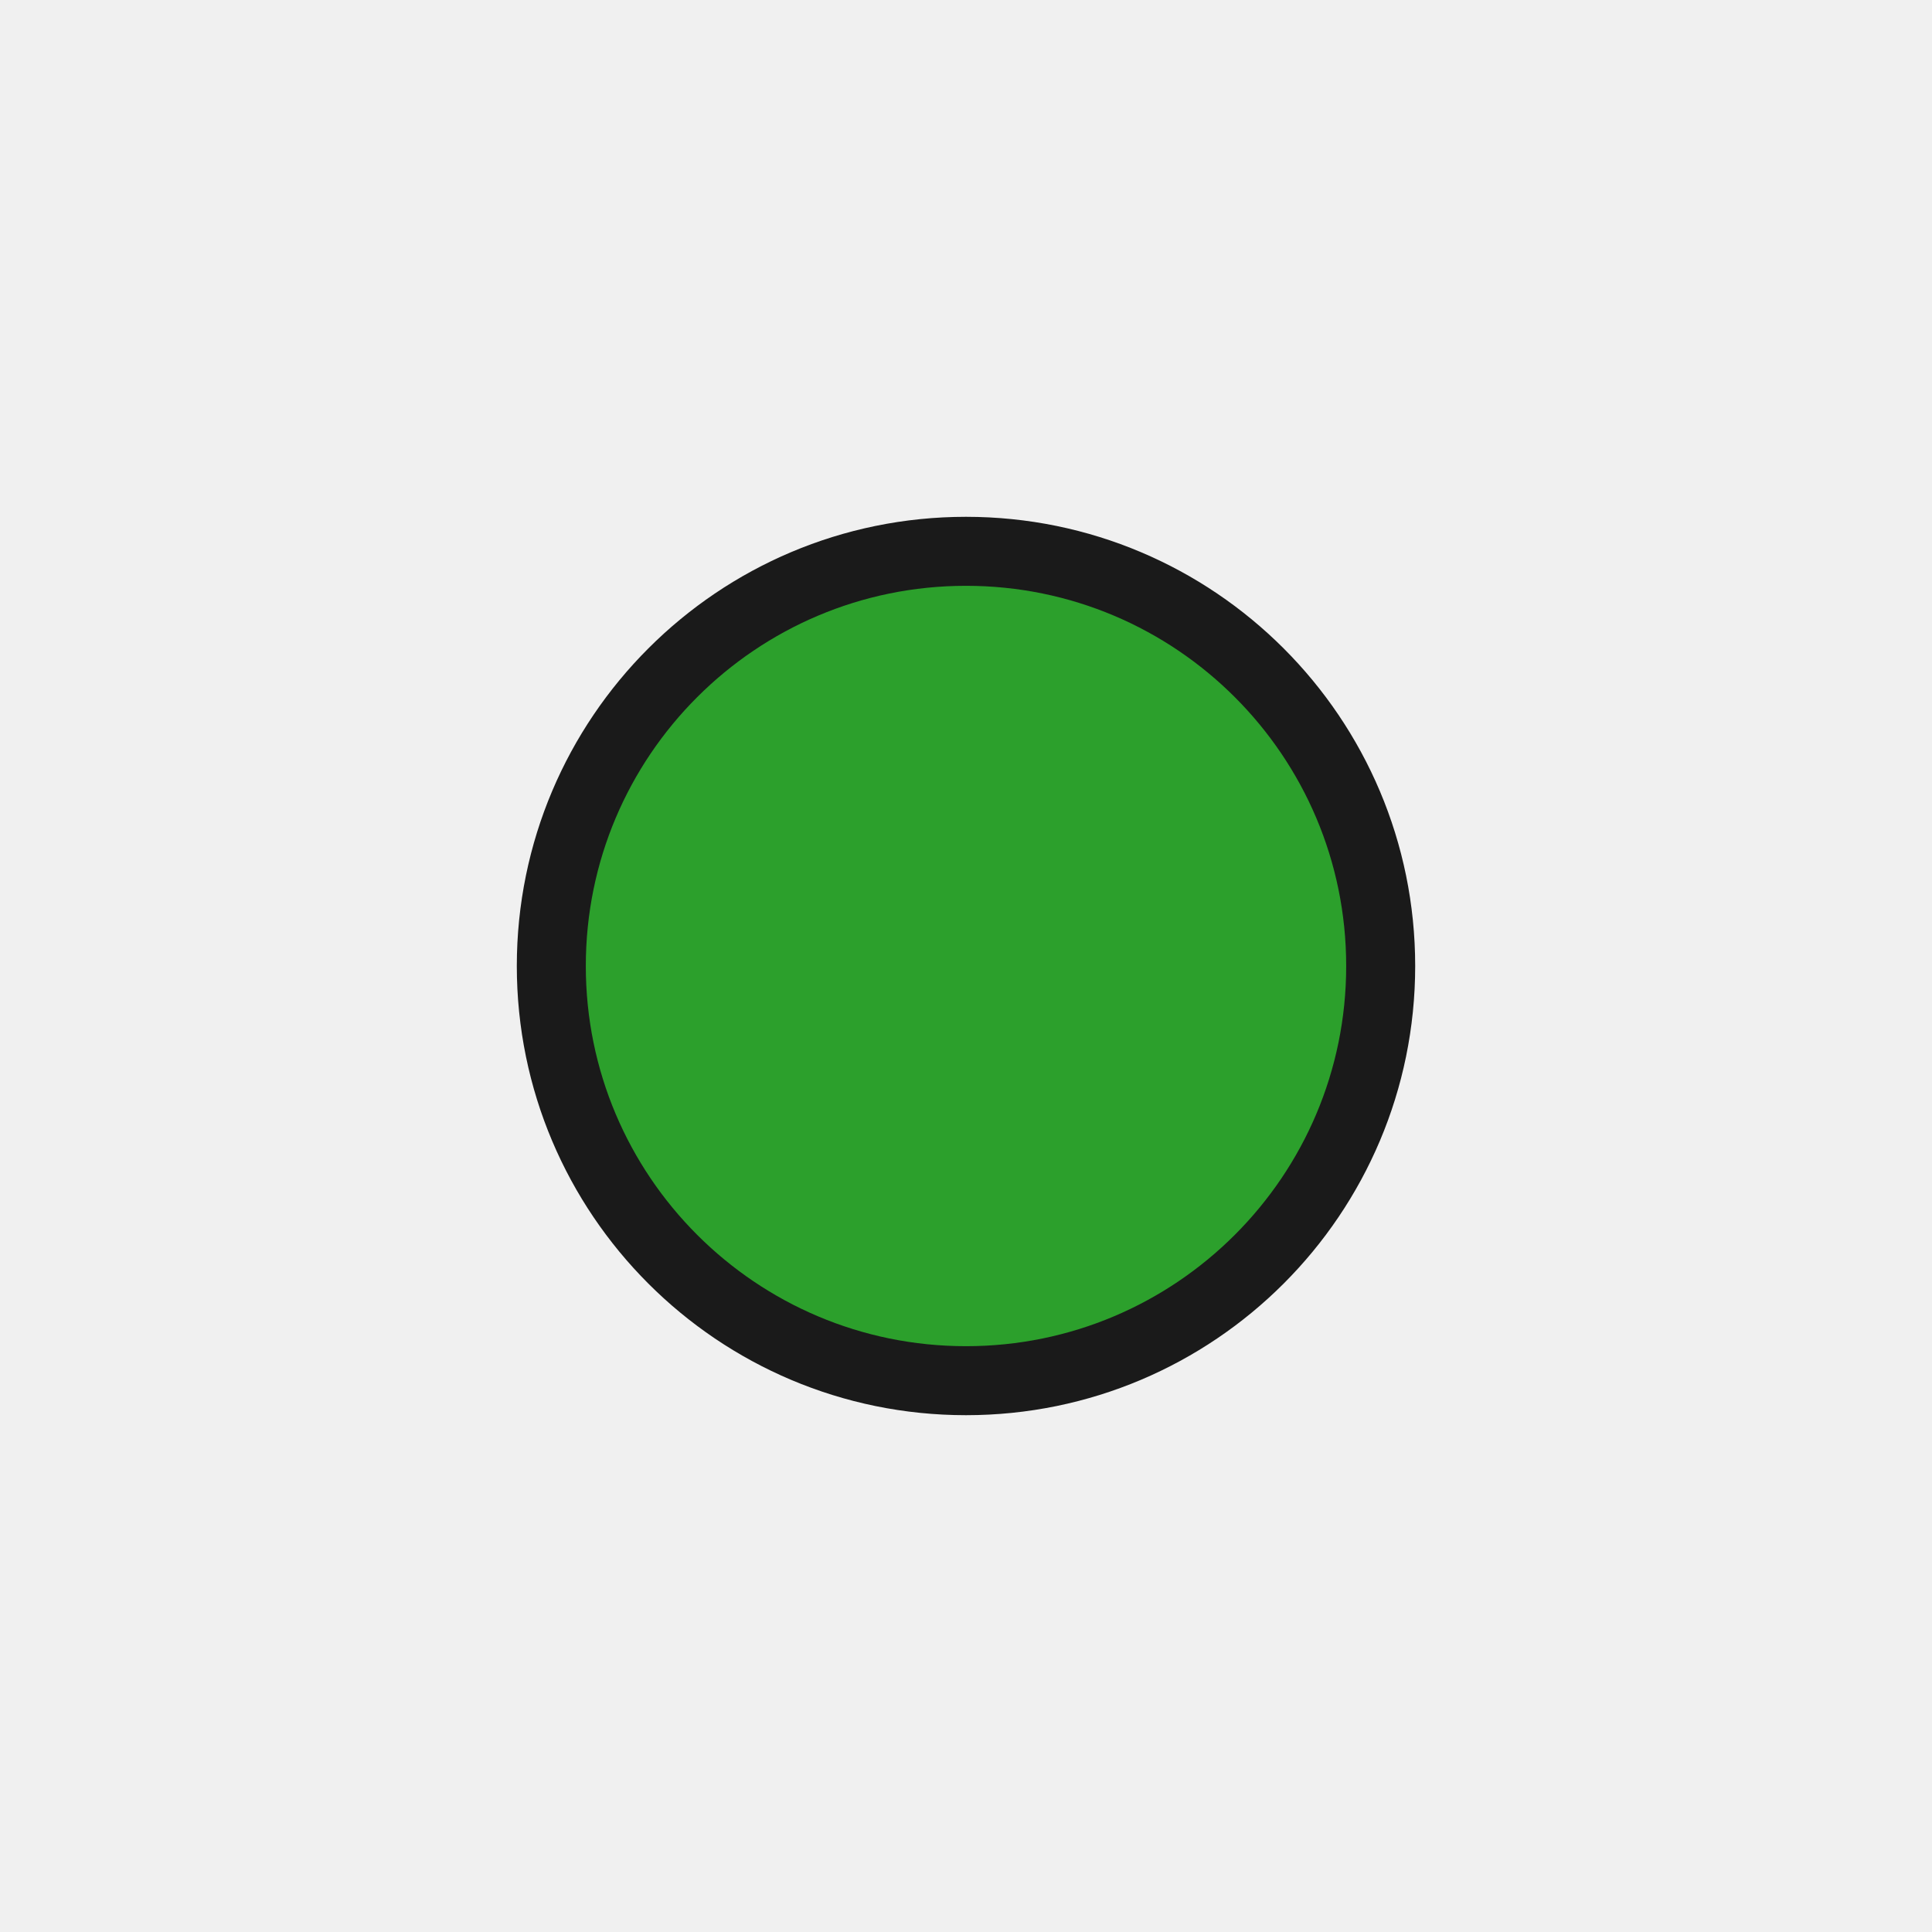
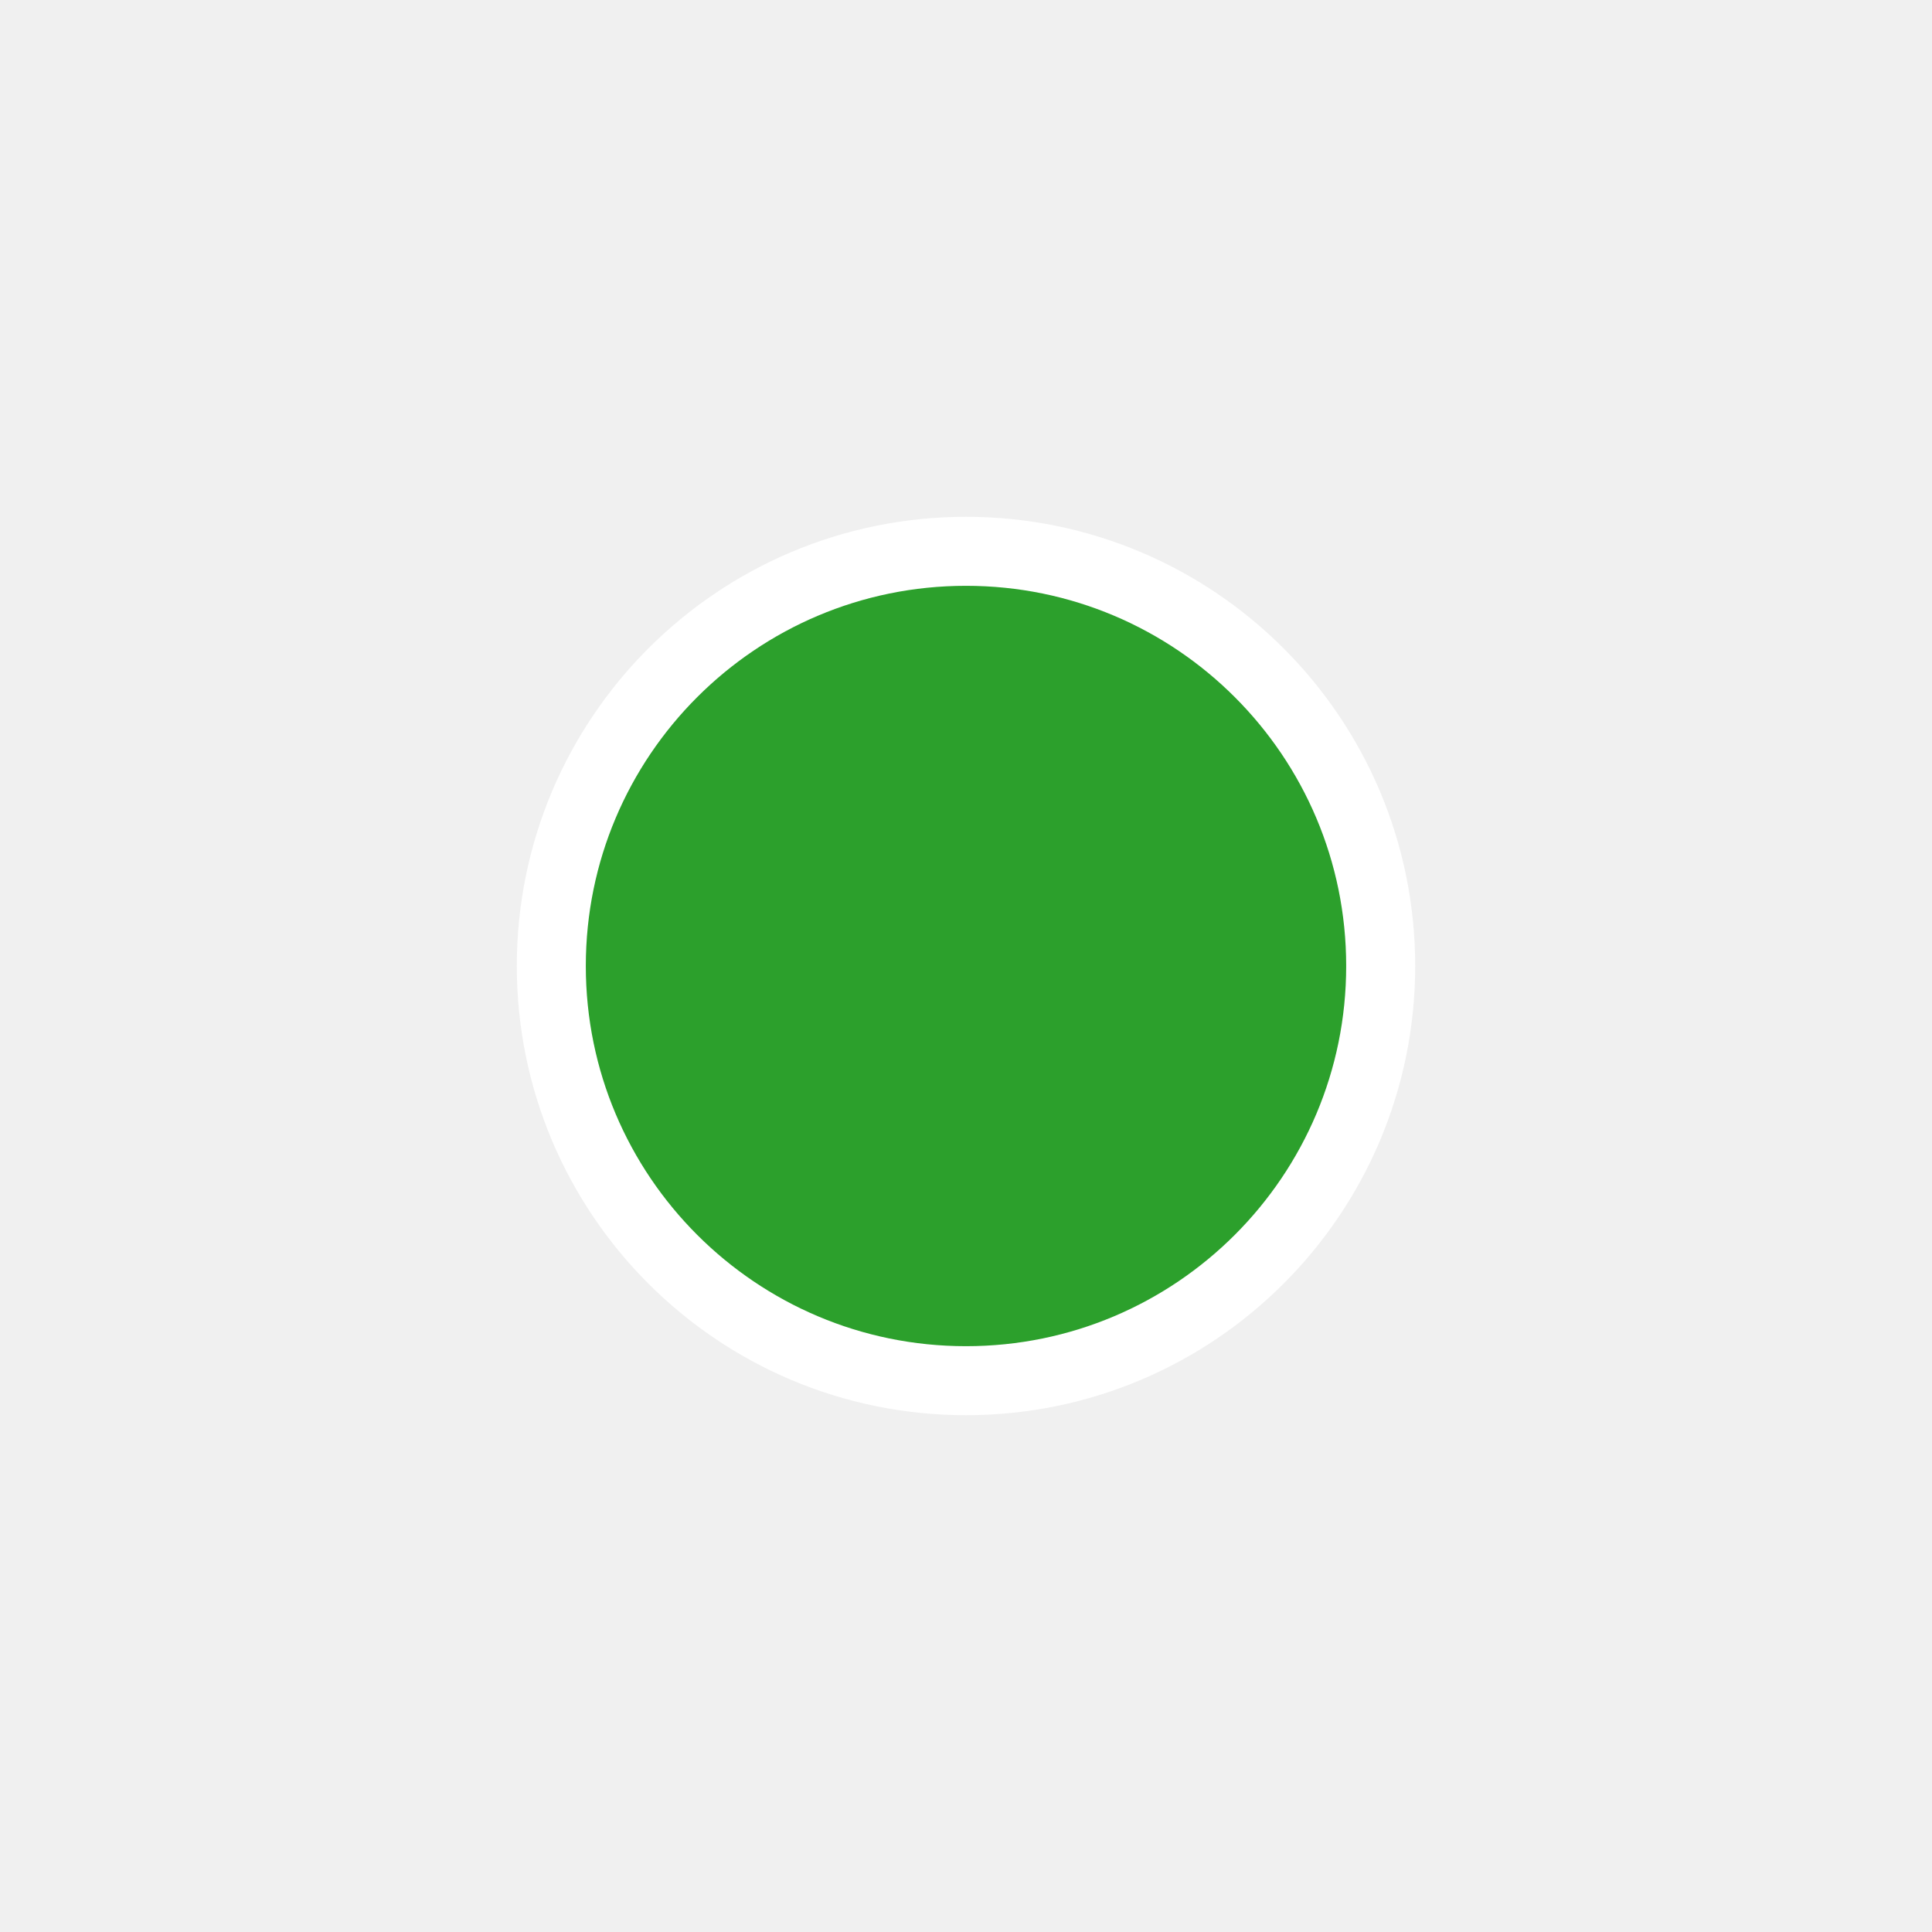
- <svg xmlns="http://www.w3.org/2000/svg" viewBox="0 0 14 14">
-   <path d="m10.005 7a3.005 3.005 0 0 1 -3.005 3.005 3.005 3.005 0 0 1 -3.005-3.005 3.005 3.005 0 0 1 3.005-3.005 3.005 3.005 0 0 1 3.005 3.005z" fill="#2ca02c" stroke="#1a1a1a" stroke-linecap="round" stroke-linejoin="round" stroke-width=".5" />
+ <svg xmlns="http://www.w3.org/2000/svg" id="a" version="1.1" viewBox="0 0 14 14">
+   <path id="b" d="m10.005 7a3.005 3.005 0 0 1-3.005 3.005 3.005 3.005 0 0 1-3.005-3.005 3.005 3.005 0 0 1 3.005-3.005 3.005 3.005 0 0 1 3.005 3.005z" fill="#2ca02c" stroke="white" stroke-linecap="round" stroke-linejoin="round" stroke-width=".5" />
</svg>
